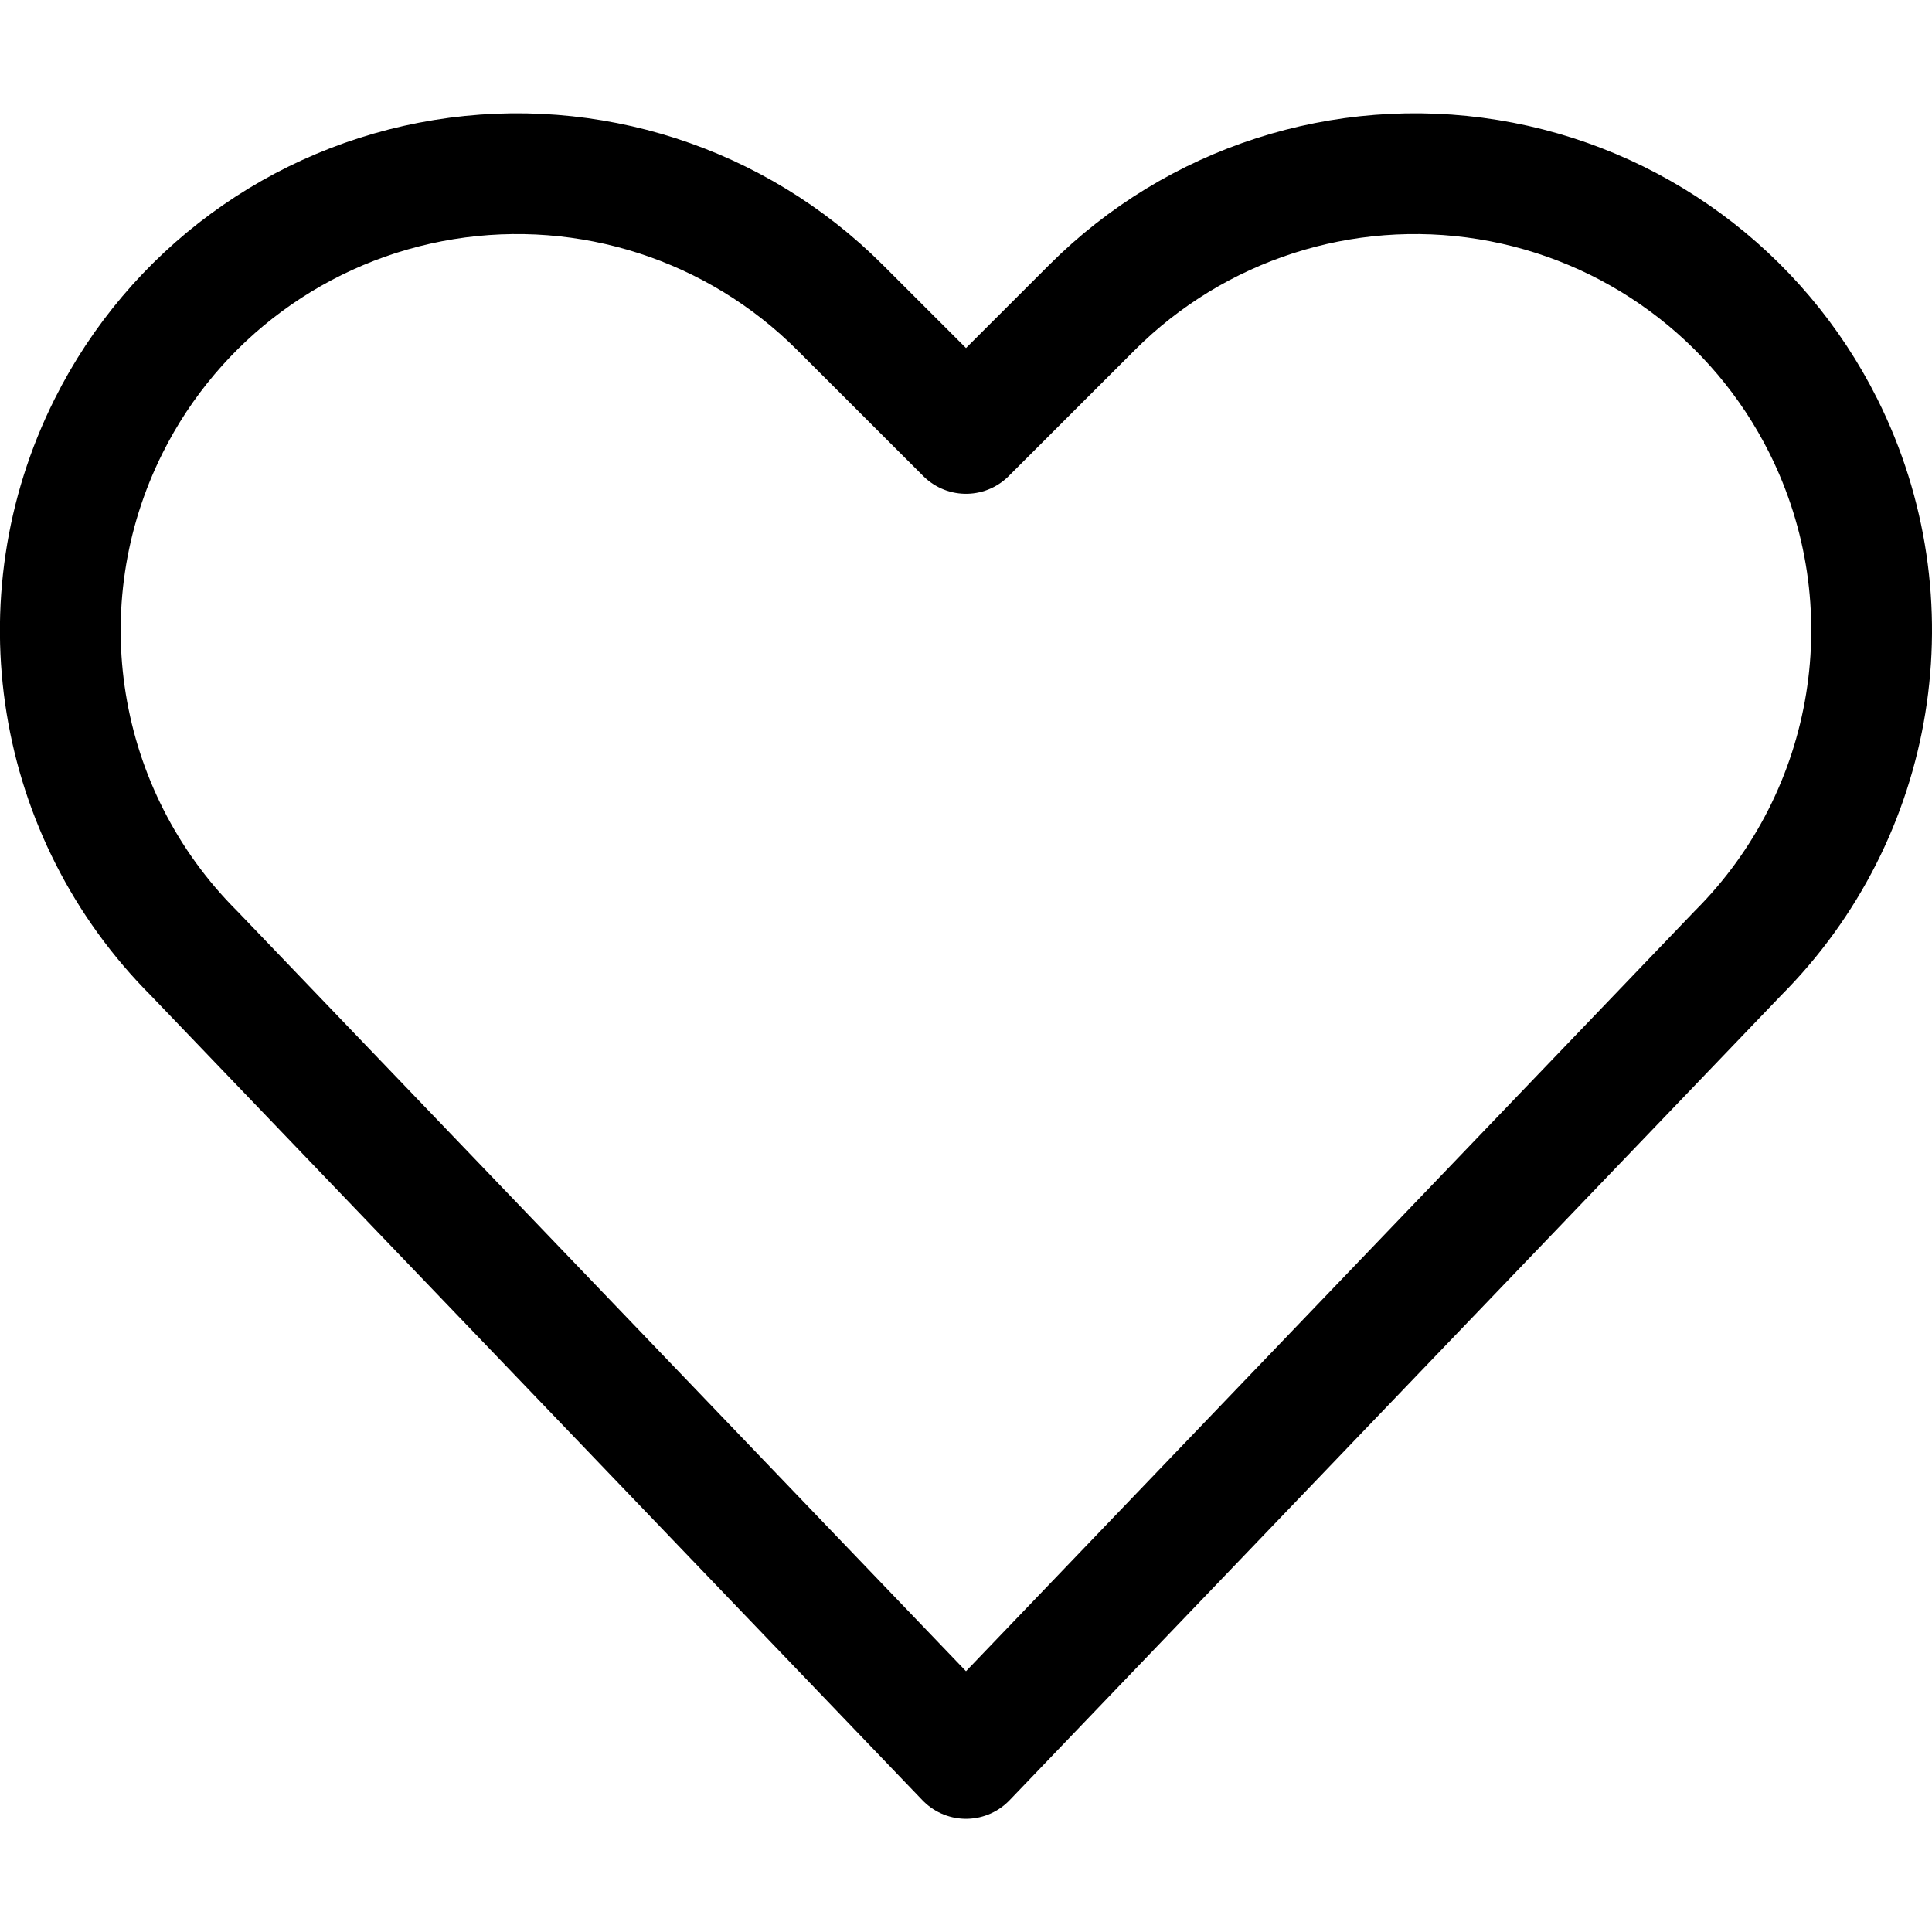
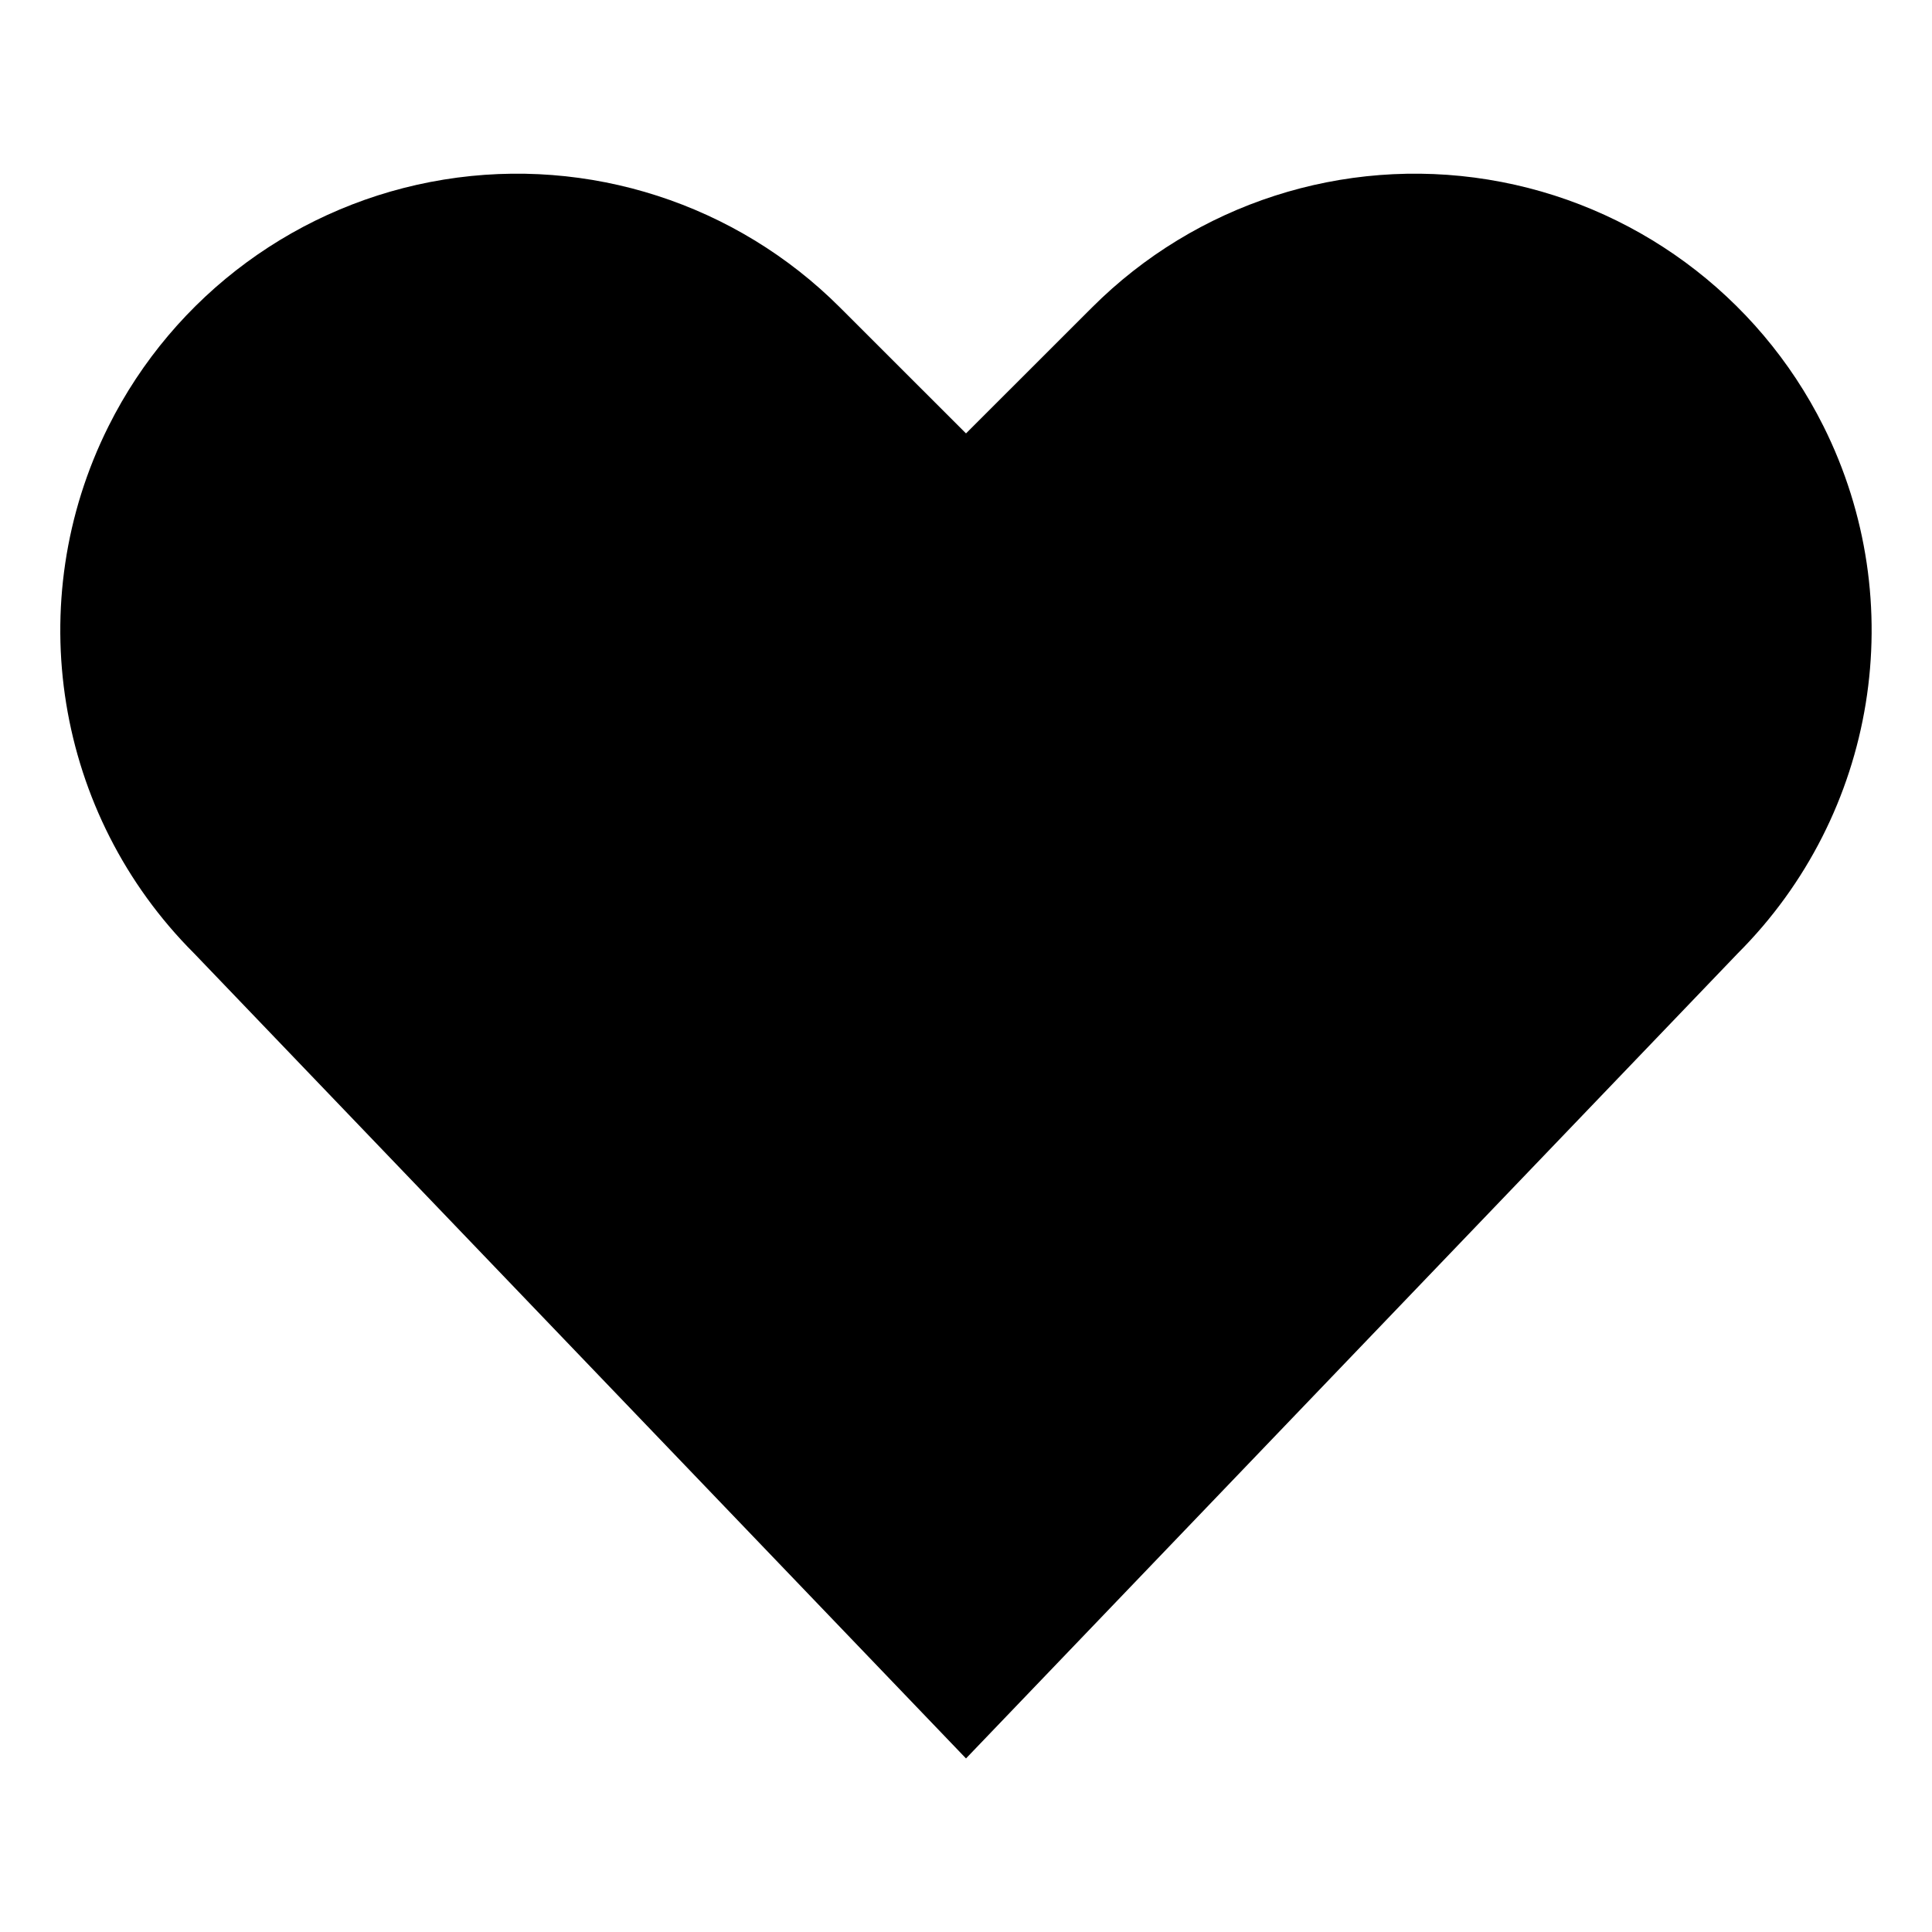
<svg xmlns="http://www.w3.org/2000/svg" viewBox="0 0 24 24">
  <defs>
-     <style>.a{fill:none;stroke:#000;stroke-linecap:round;stroke-linejoin:round;stroke-width:1.5px;}</style>
+     <style>.a{fill:currentColor;stroke:none;stroke-linecap:round;stroke-linejoin:round;stroke-width:1.5px;}</style>
  </defs>
  <path class="a" d="M12,21.844l-9.588-10A5.672,5.672,0,0,1,1.349,5.293h0a5.673,5.673,0,0,1,9.085-1.474L12,5.384l1.566-1.565a5.673,5.673,0,0,1,9.085,1.474h0a5.673,5.673,0,0,1-1.062,6.548Z" />
</svg>
